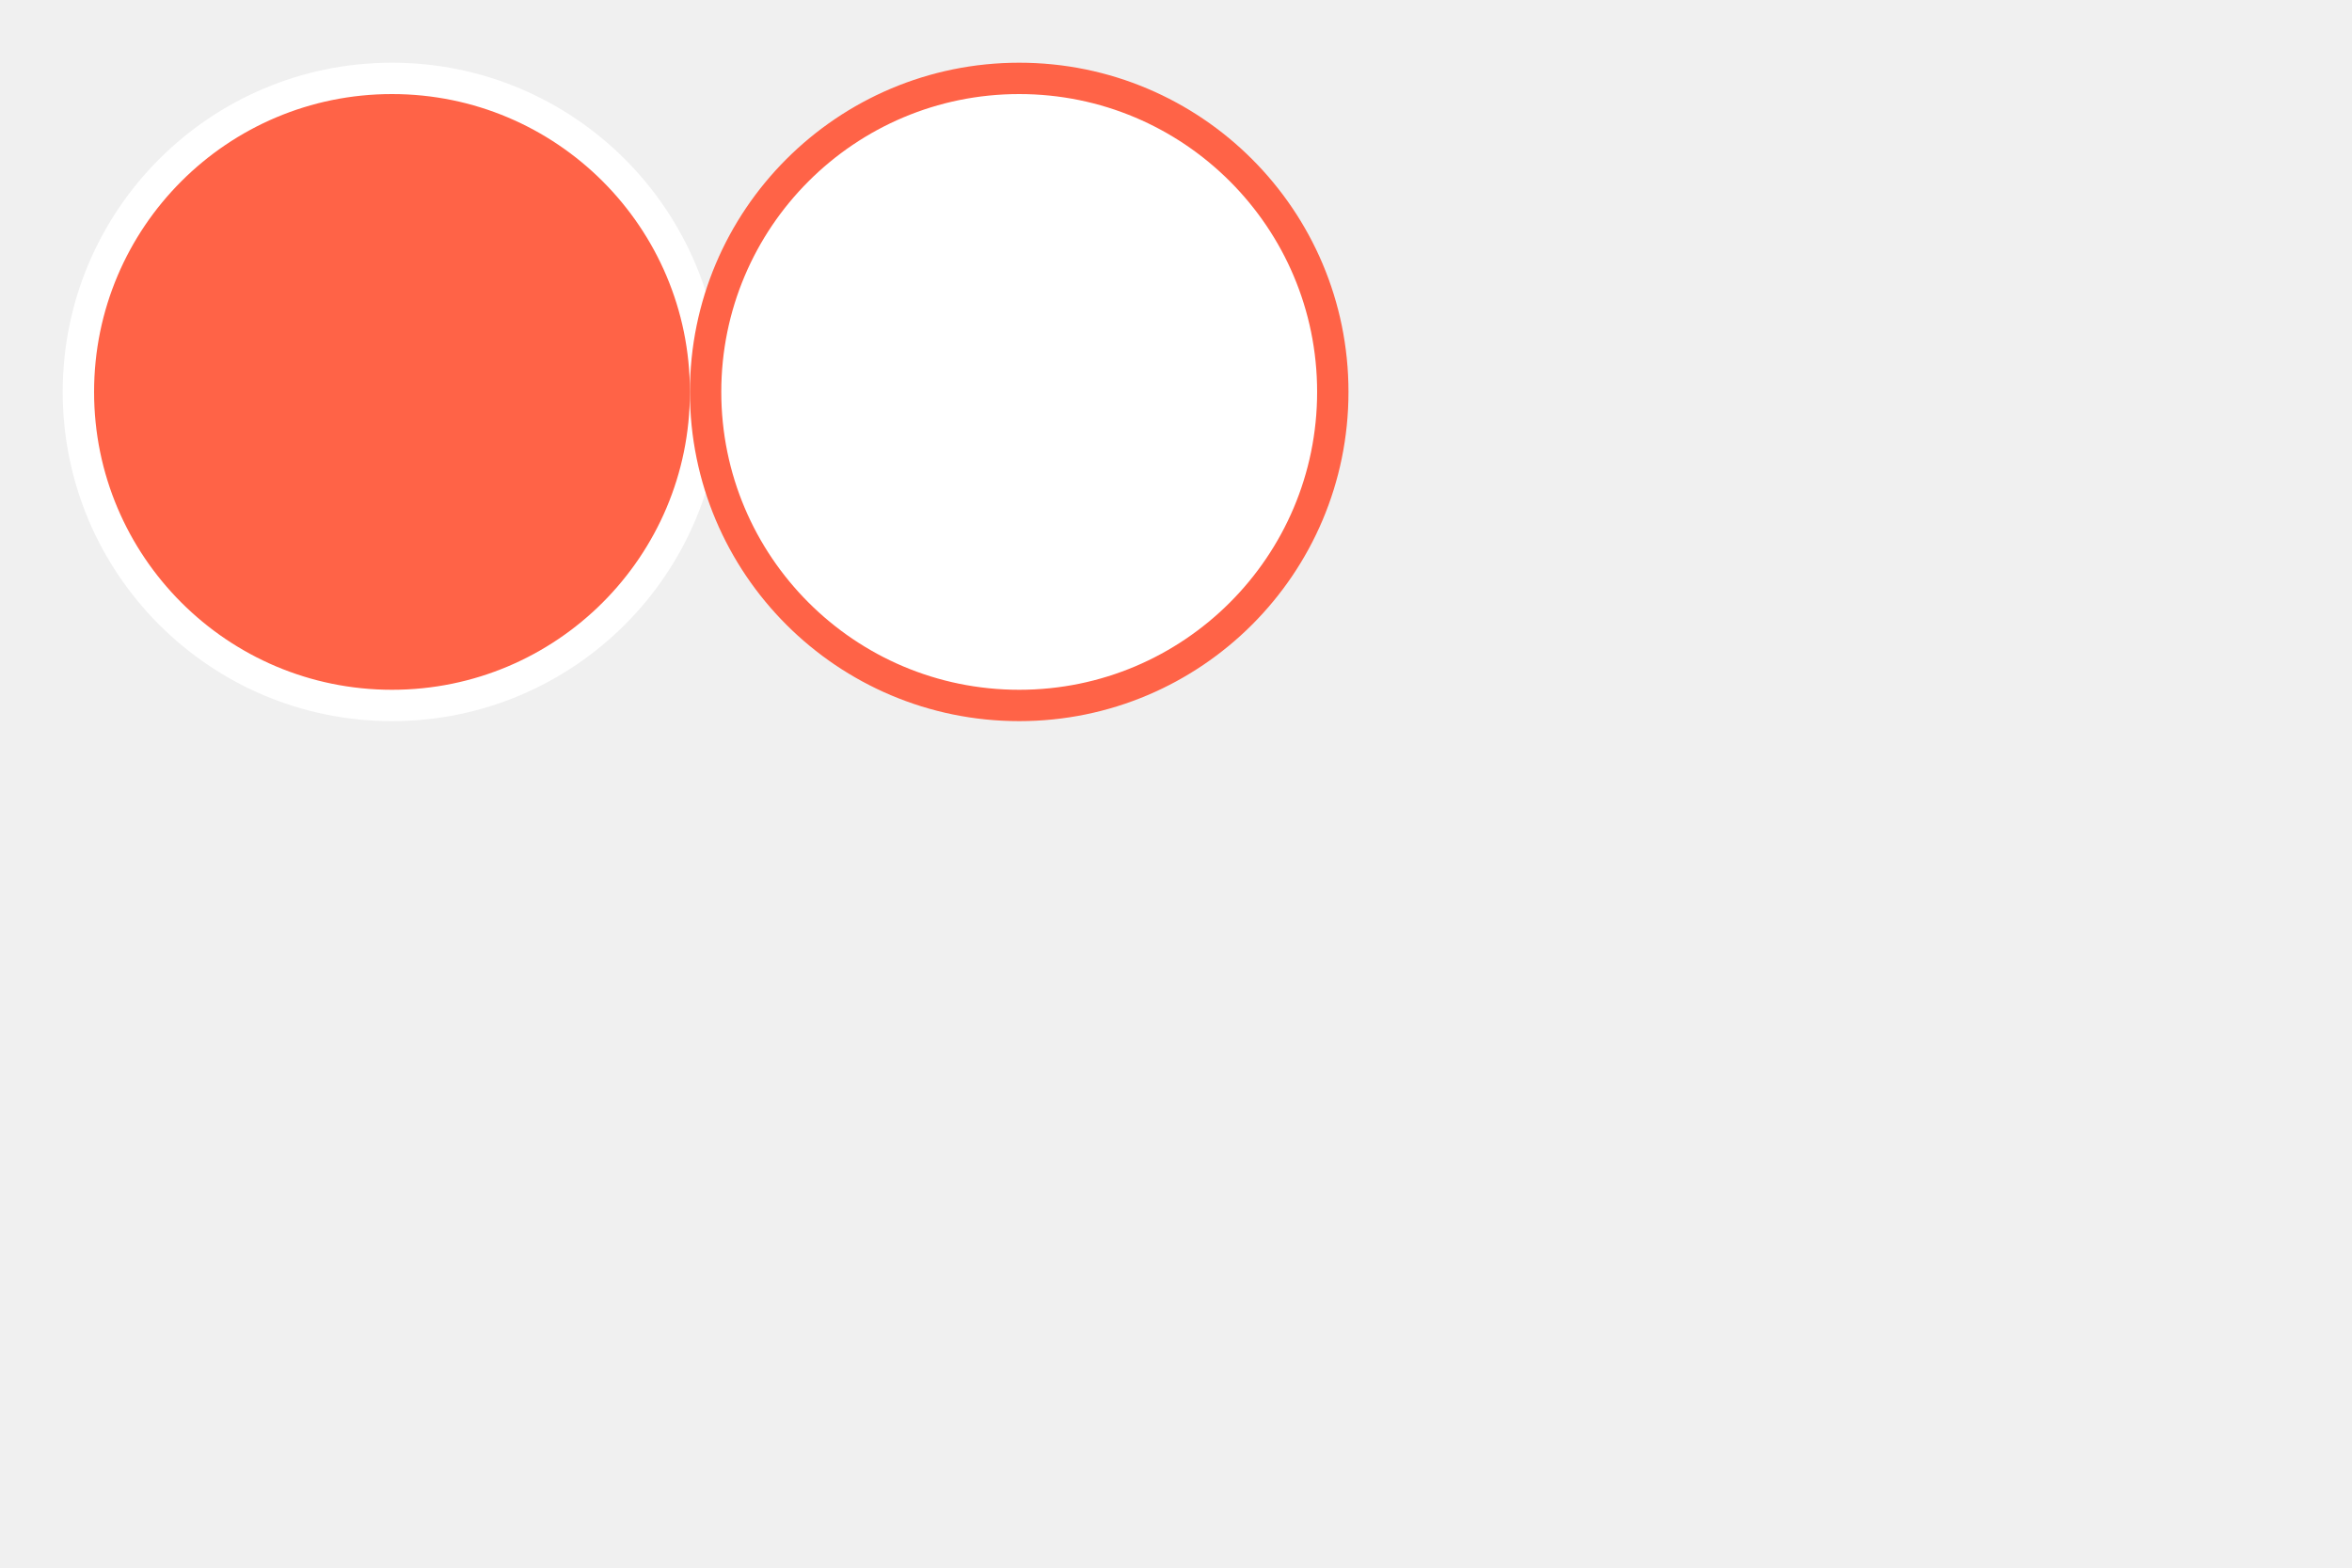
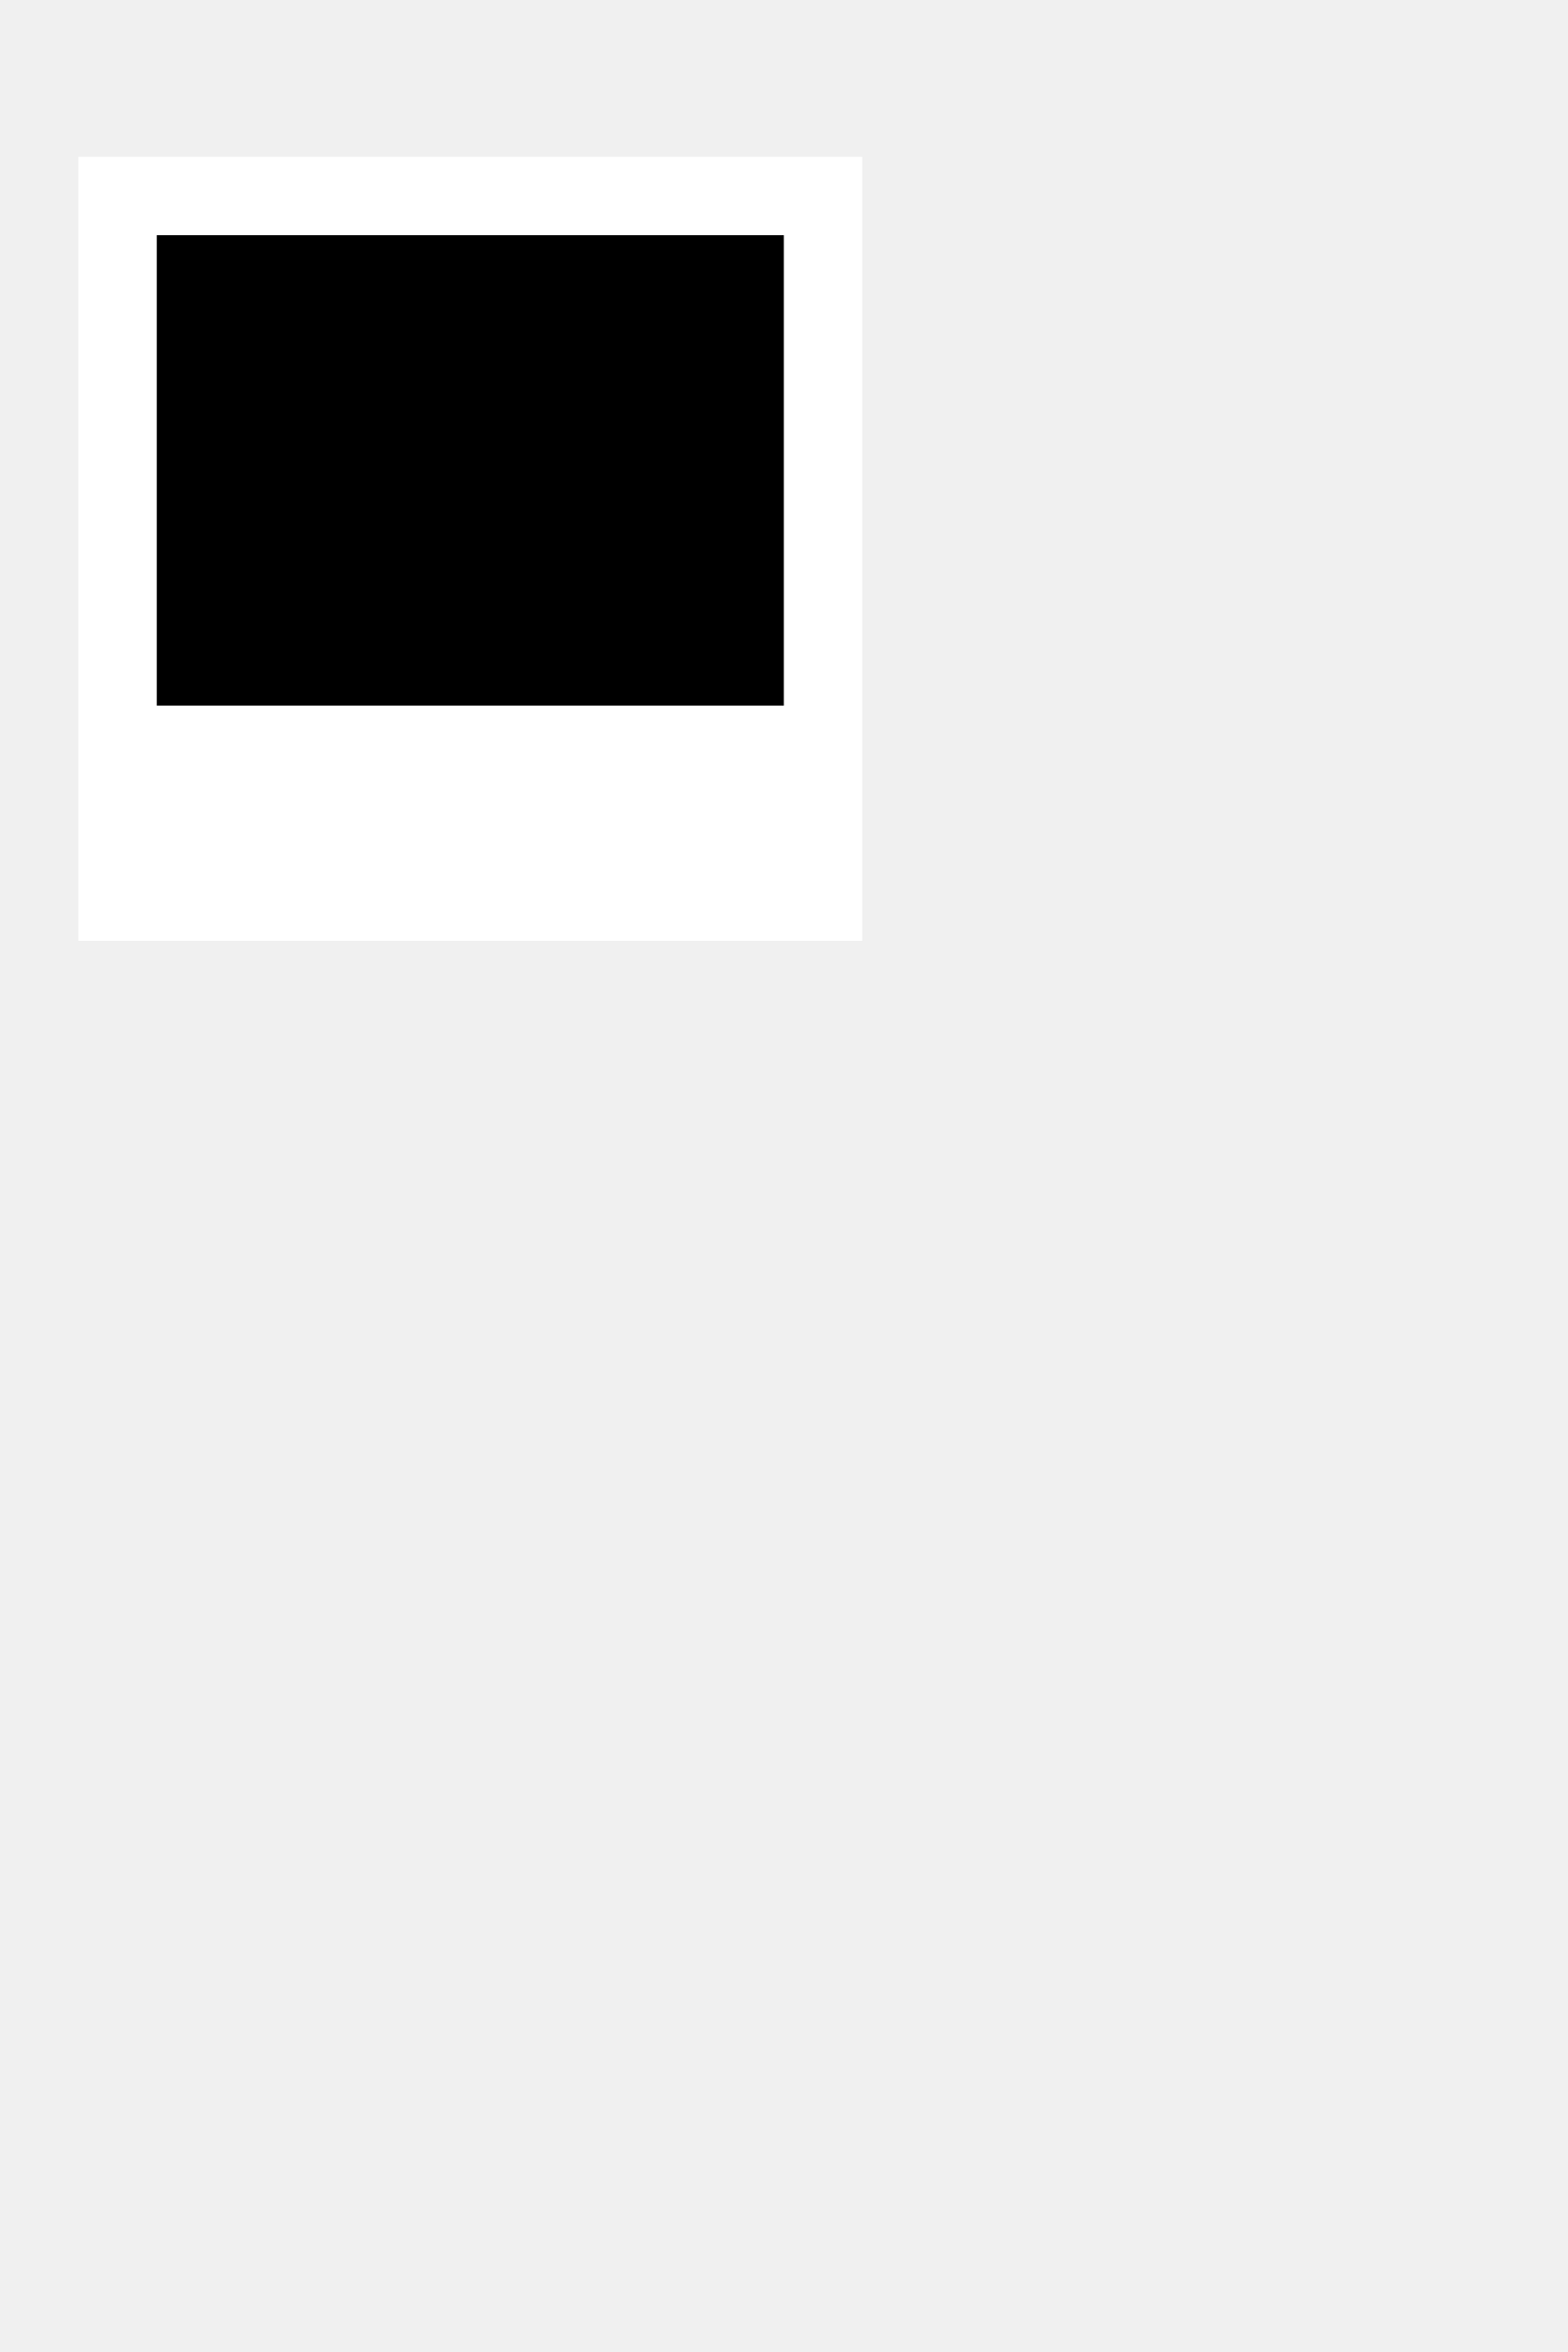
- <svg xmlns="http://www.w3.org/2000/svg" width="300px" height="200px" xml:lang="fr">
-   <circle cx="50" cy="50" r="40" stroke="white" stroke-width="4" fill="tomato" />
-   <circle cx="130" cy="50" r="40" stroke="tomato" stroke-width="4" fill="white" />
+ <svg xmlns="http://www.w3.org/2000/svg" width="200px" height="300px" xml:lang="fr">
+   <rect x="10px" y="20px" height="100px" width="100px" style="fill: white" />
+   <rect x="20px" y="30px" height="60px" width="80px" style="fill: black" />
</svg>
